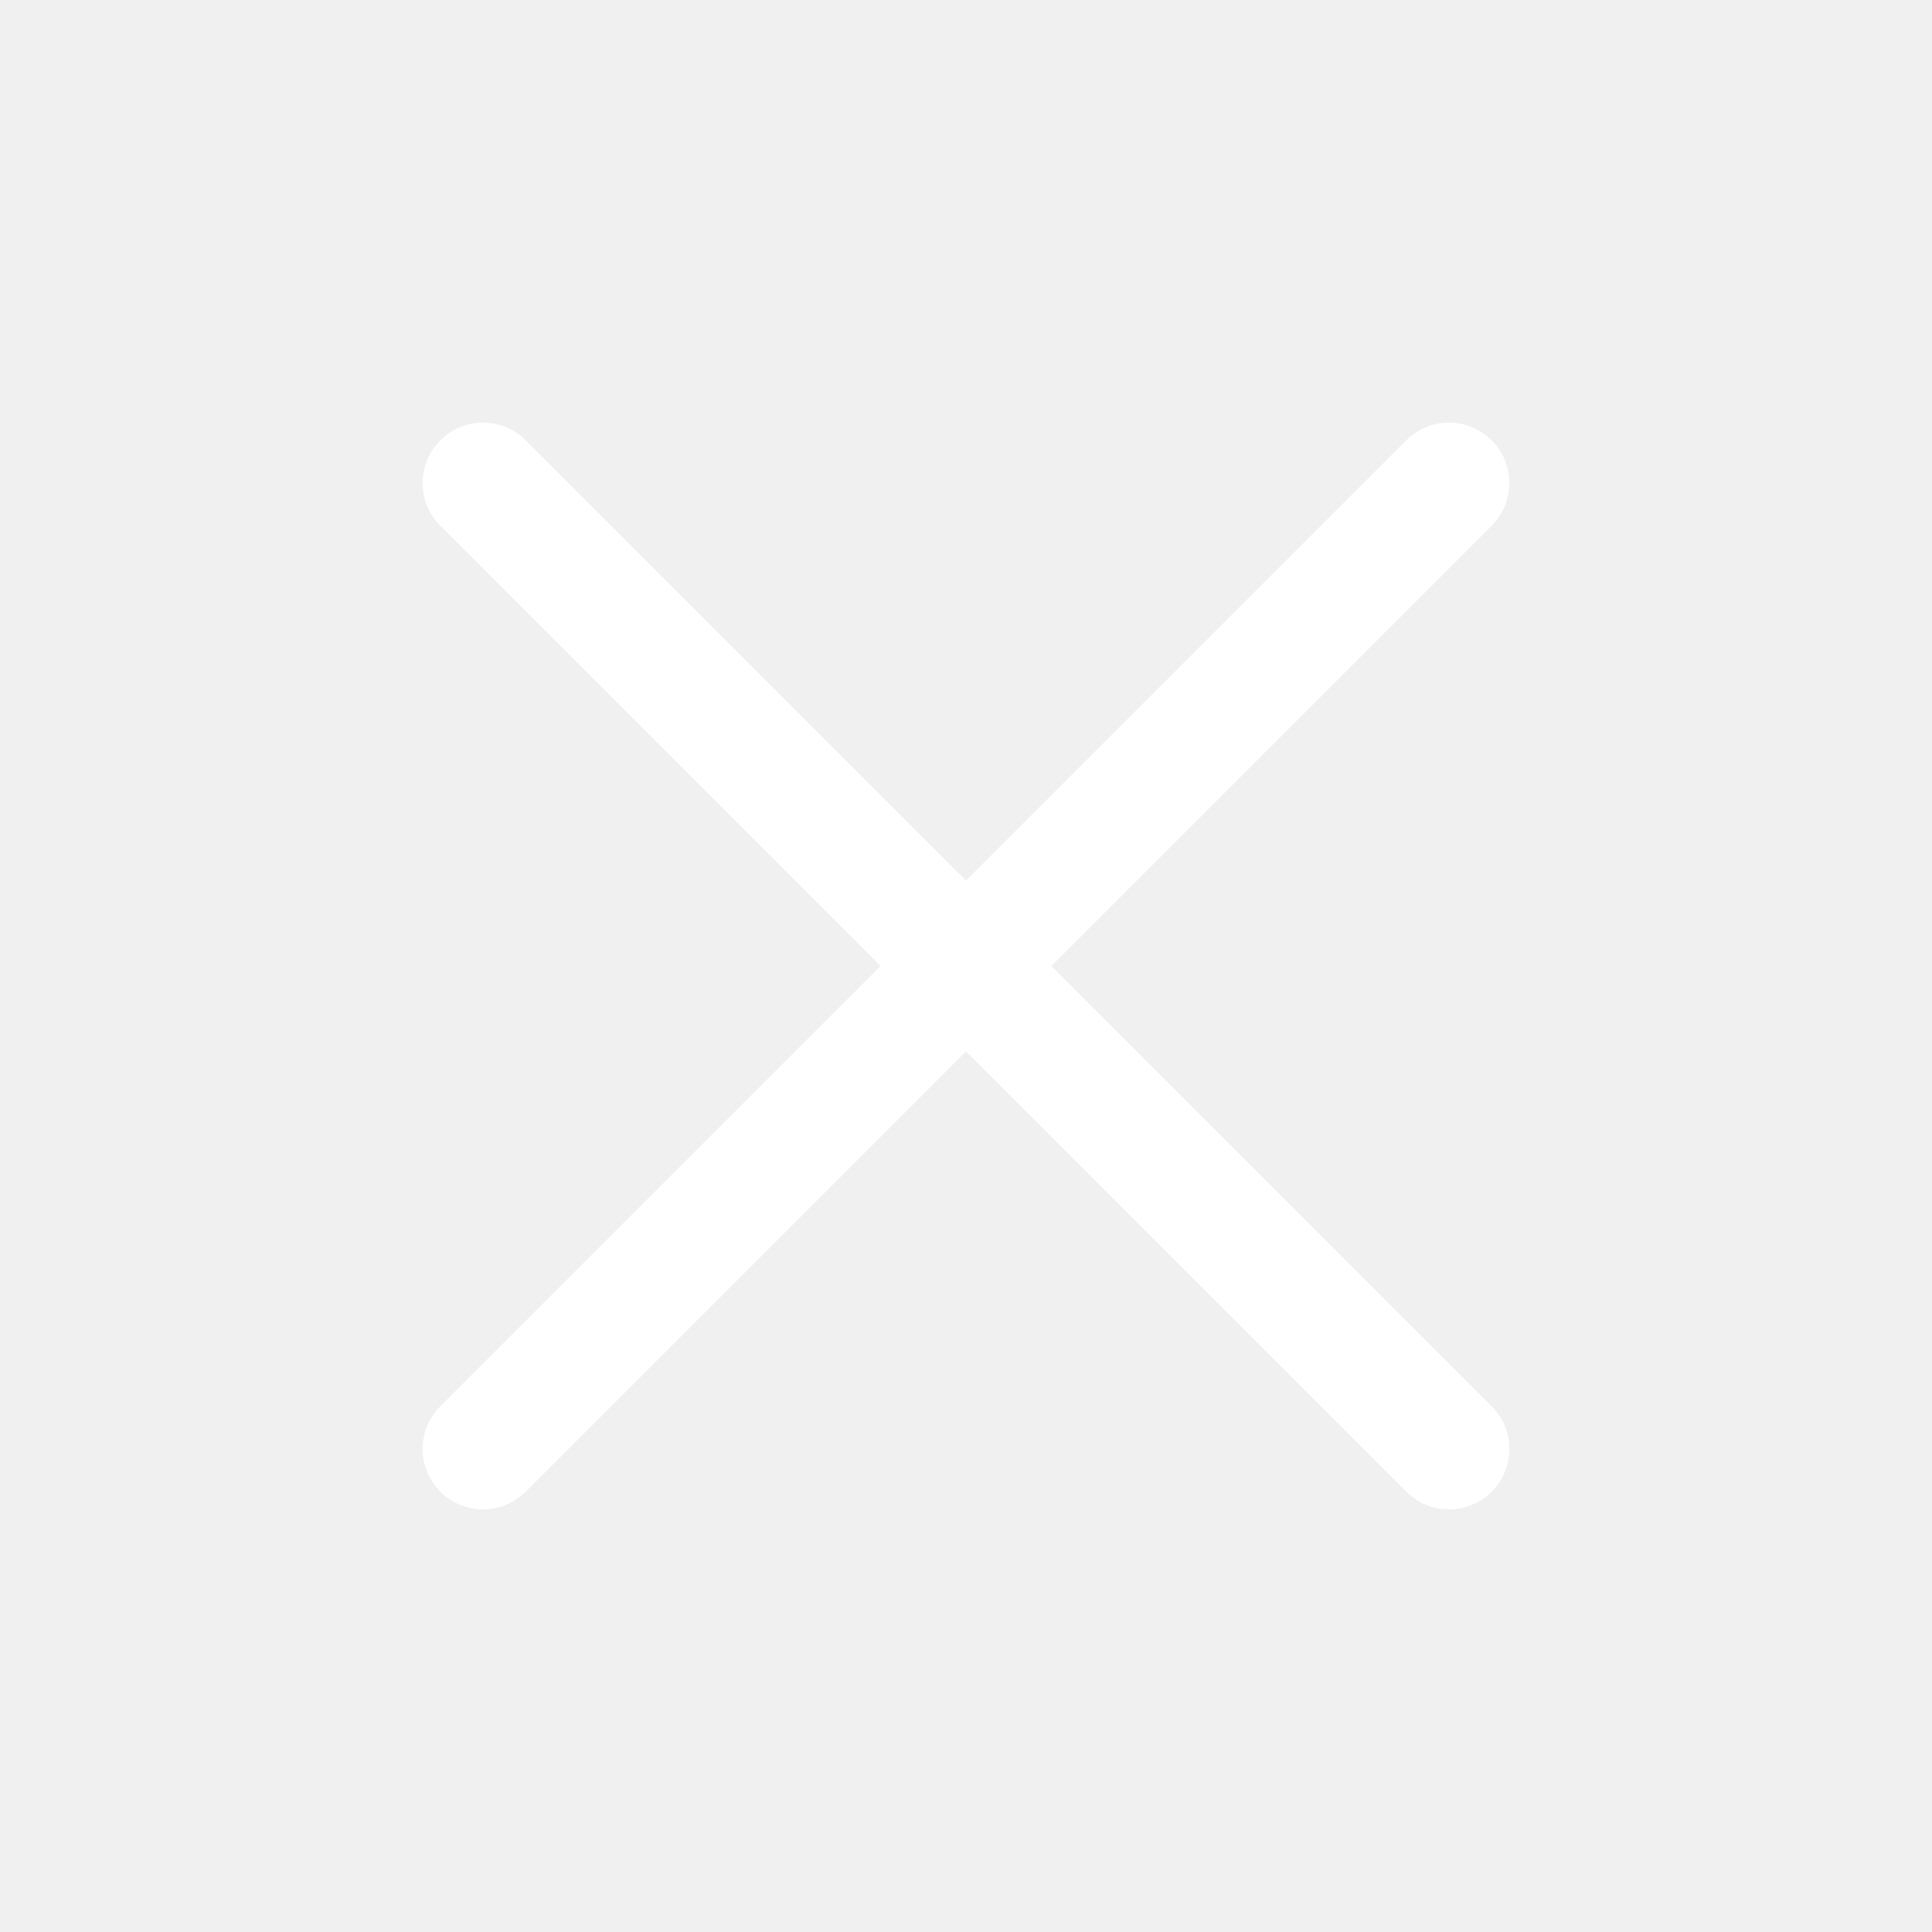
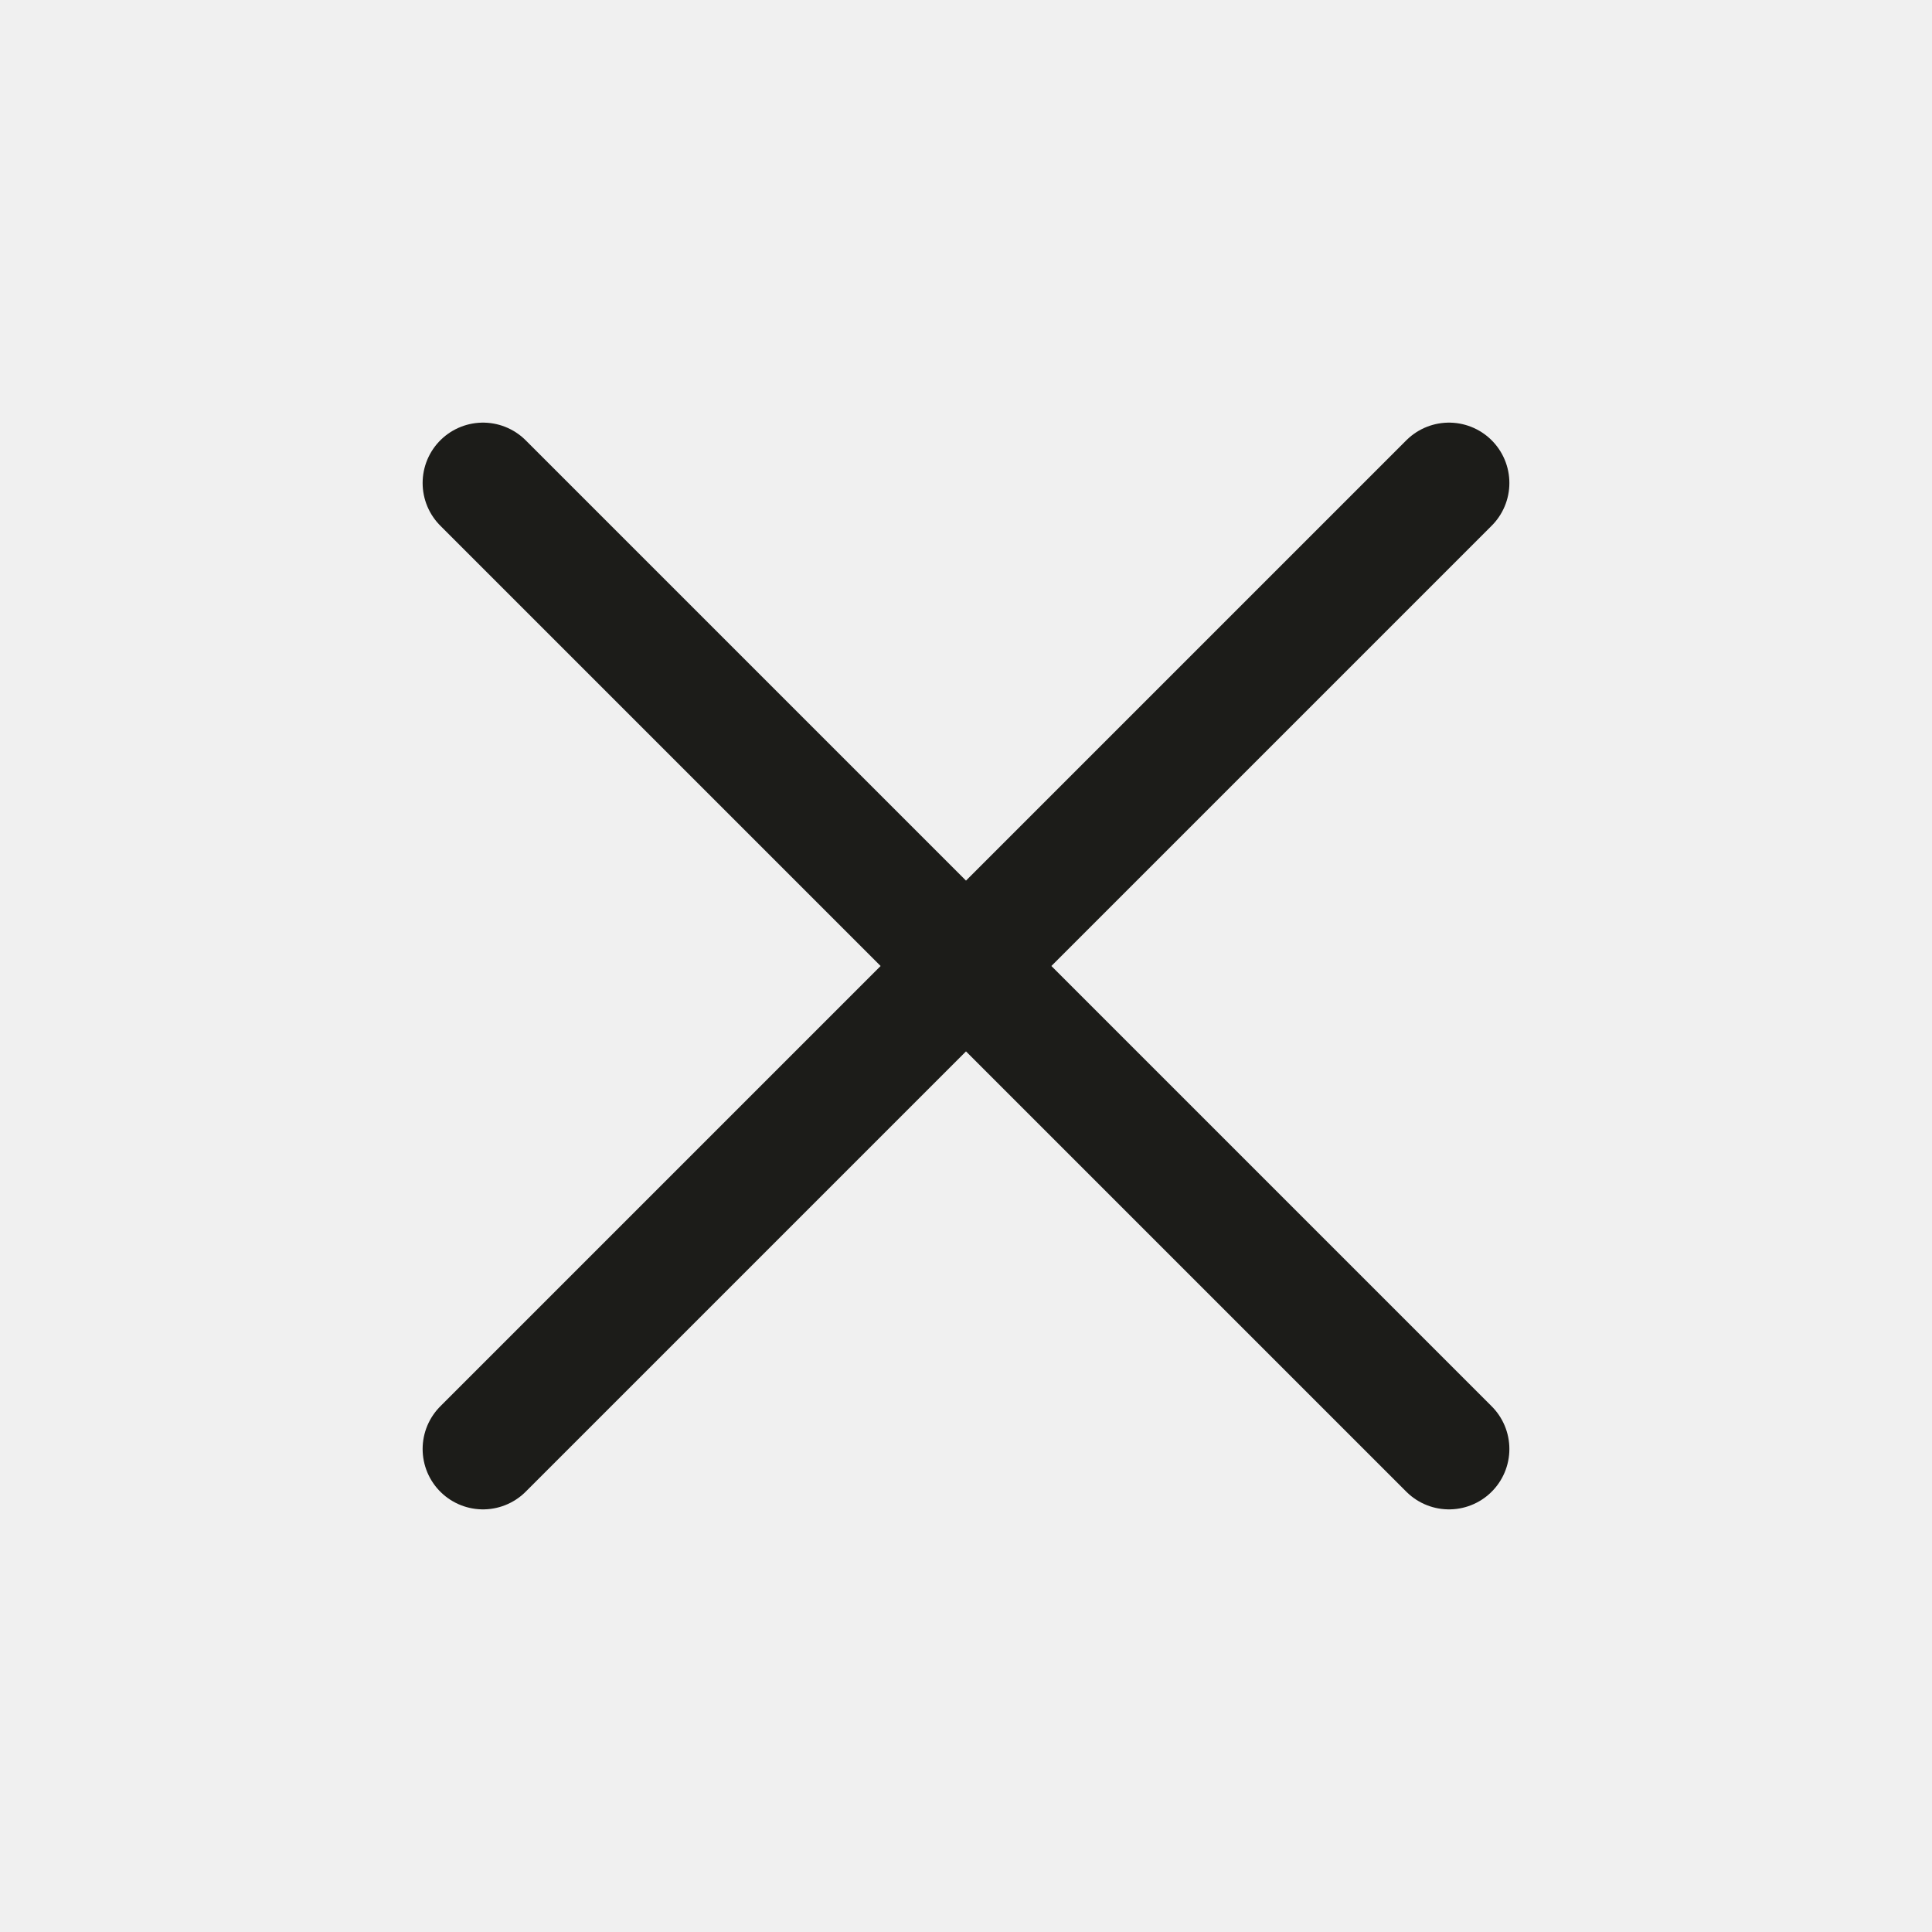
- <svg xmlns="http://www.w3.org/2000/svg" fill="#fff" viewBox="0 0 24 24" stroke-width="1.5" stroke="#fff" class="size-6">
+ <svg xmlns="http://www.w3.org/2000/svg" fill="#1c1c19" viewBox="0 0 24 24" stroke-width="1.5" stroke="#1c1c19" class="size-6">
  <path stroke-linecap="round" stroke-linejoin="round" d="M6 18 18 6M6 6l12 12" />
</svg>
